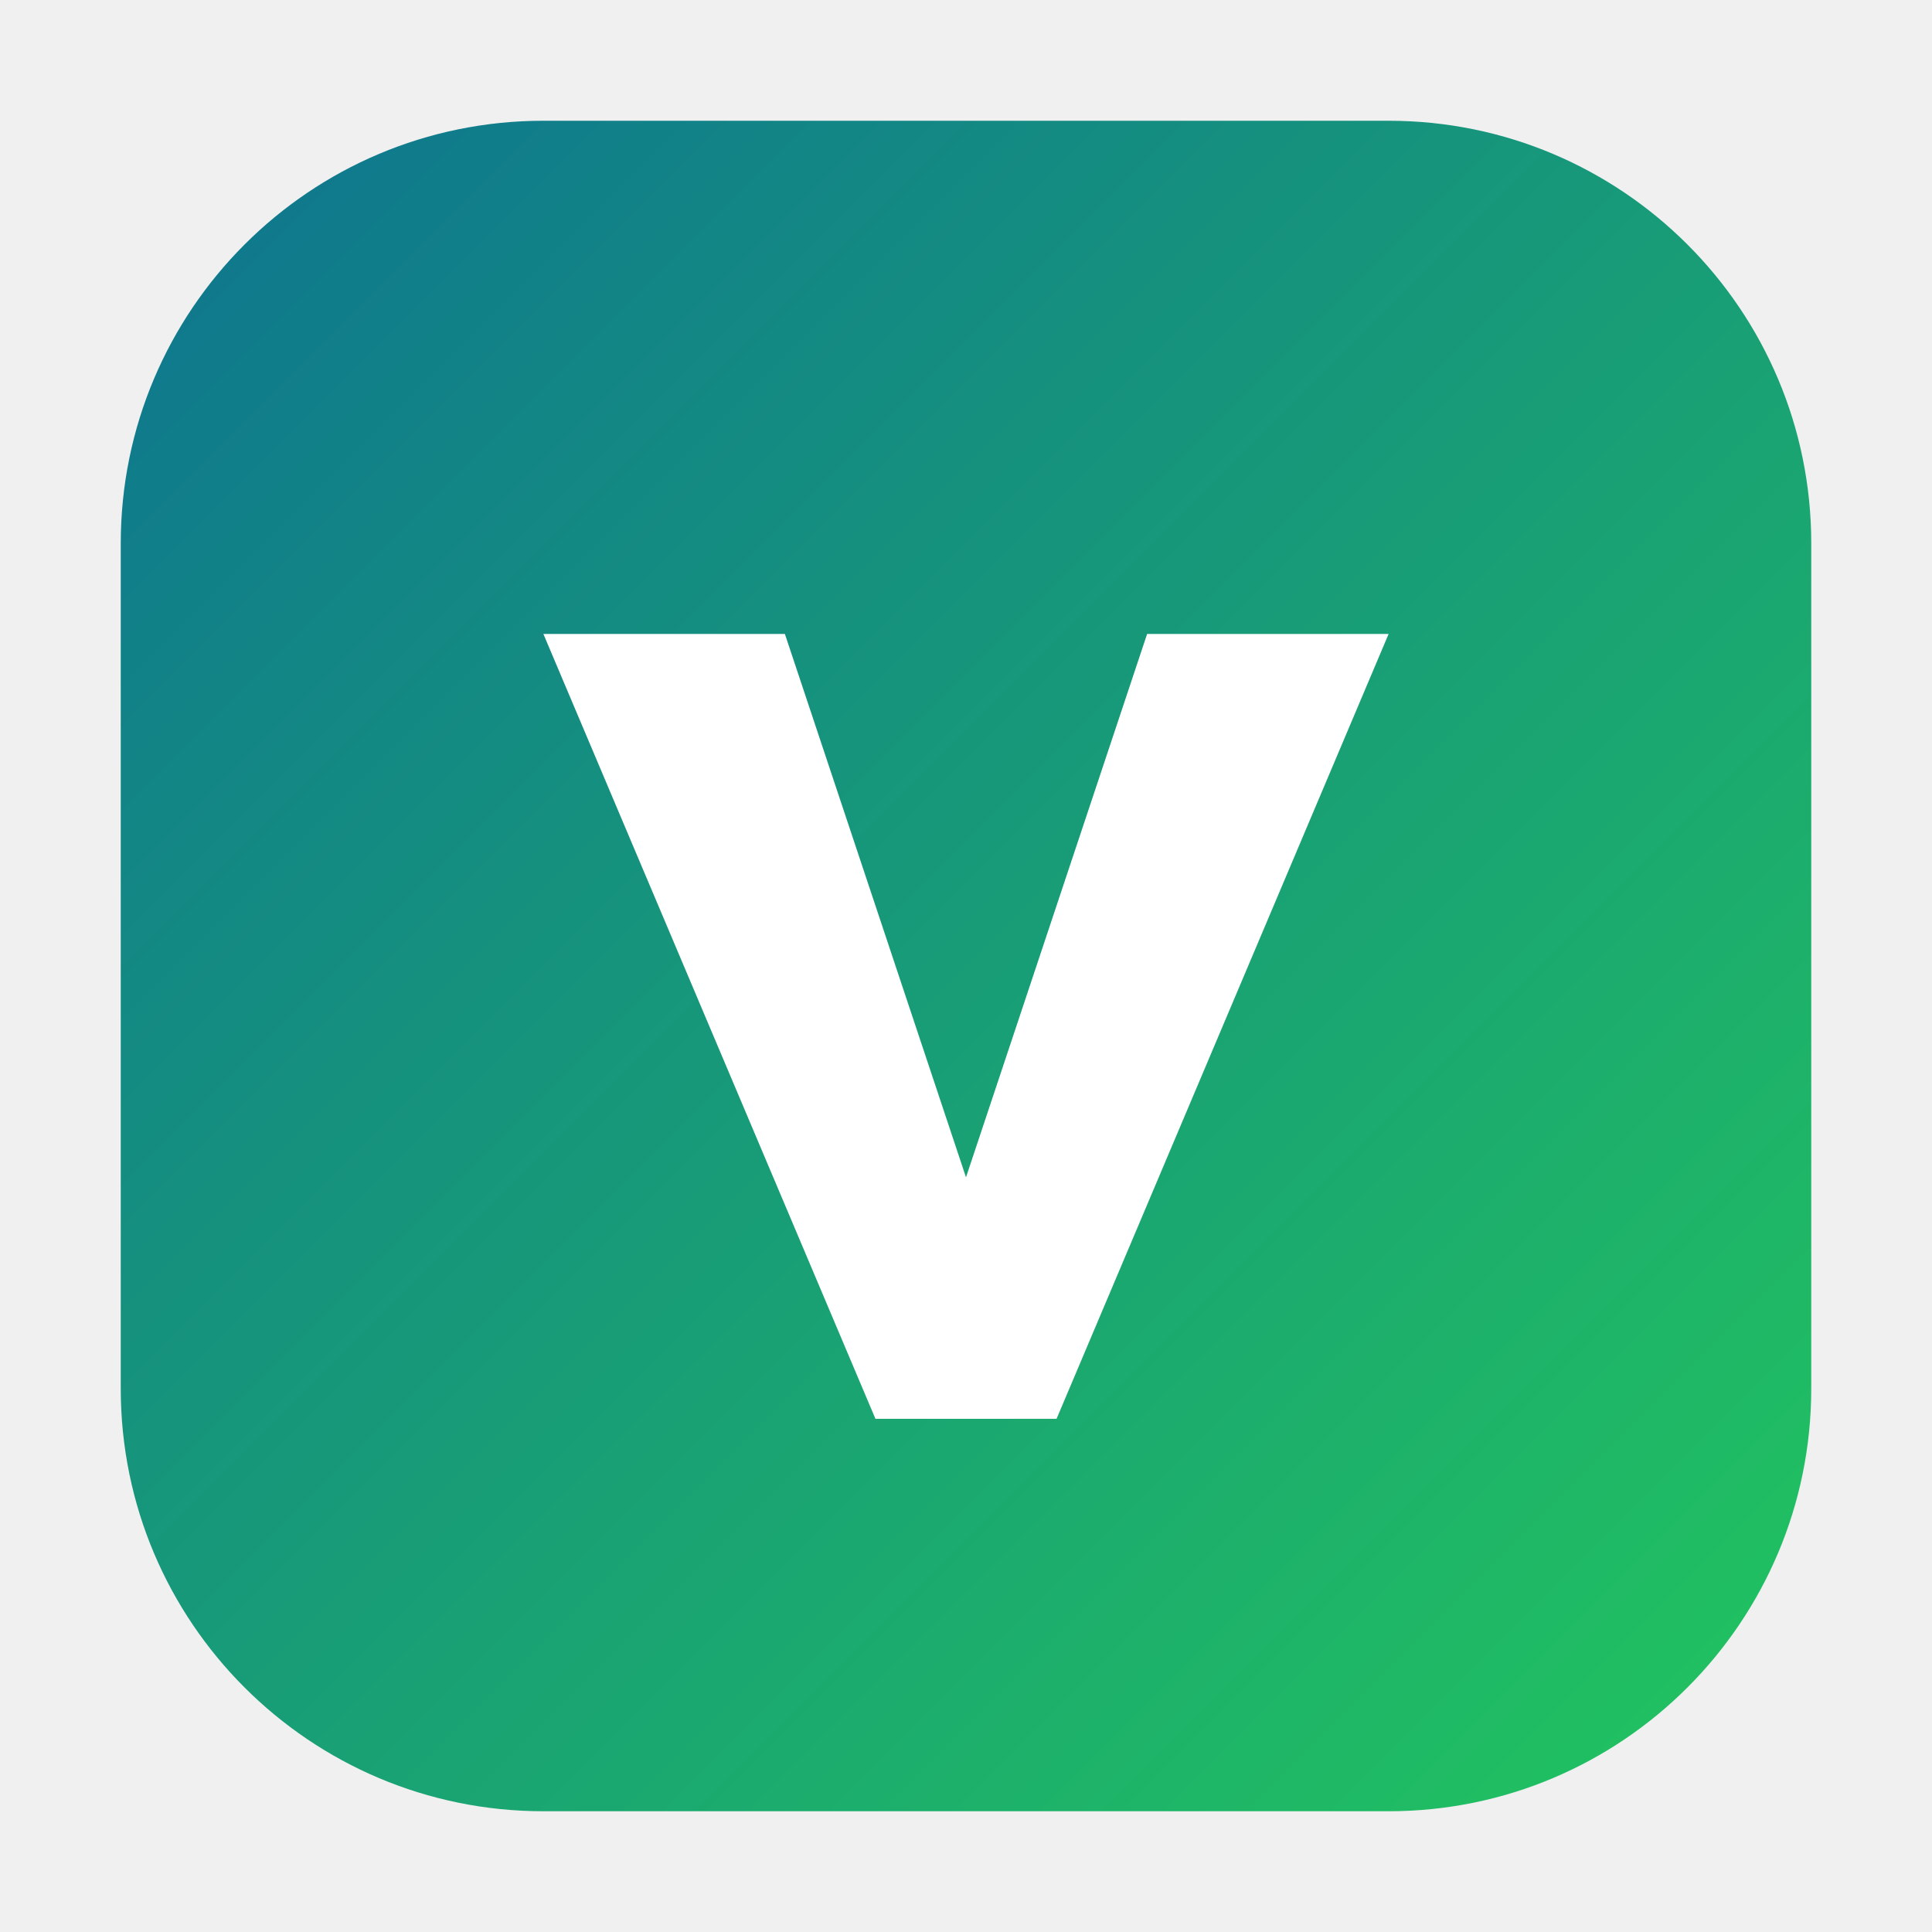
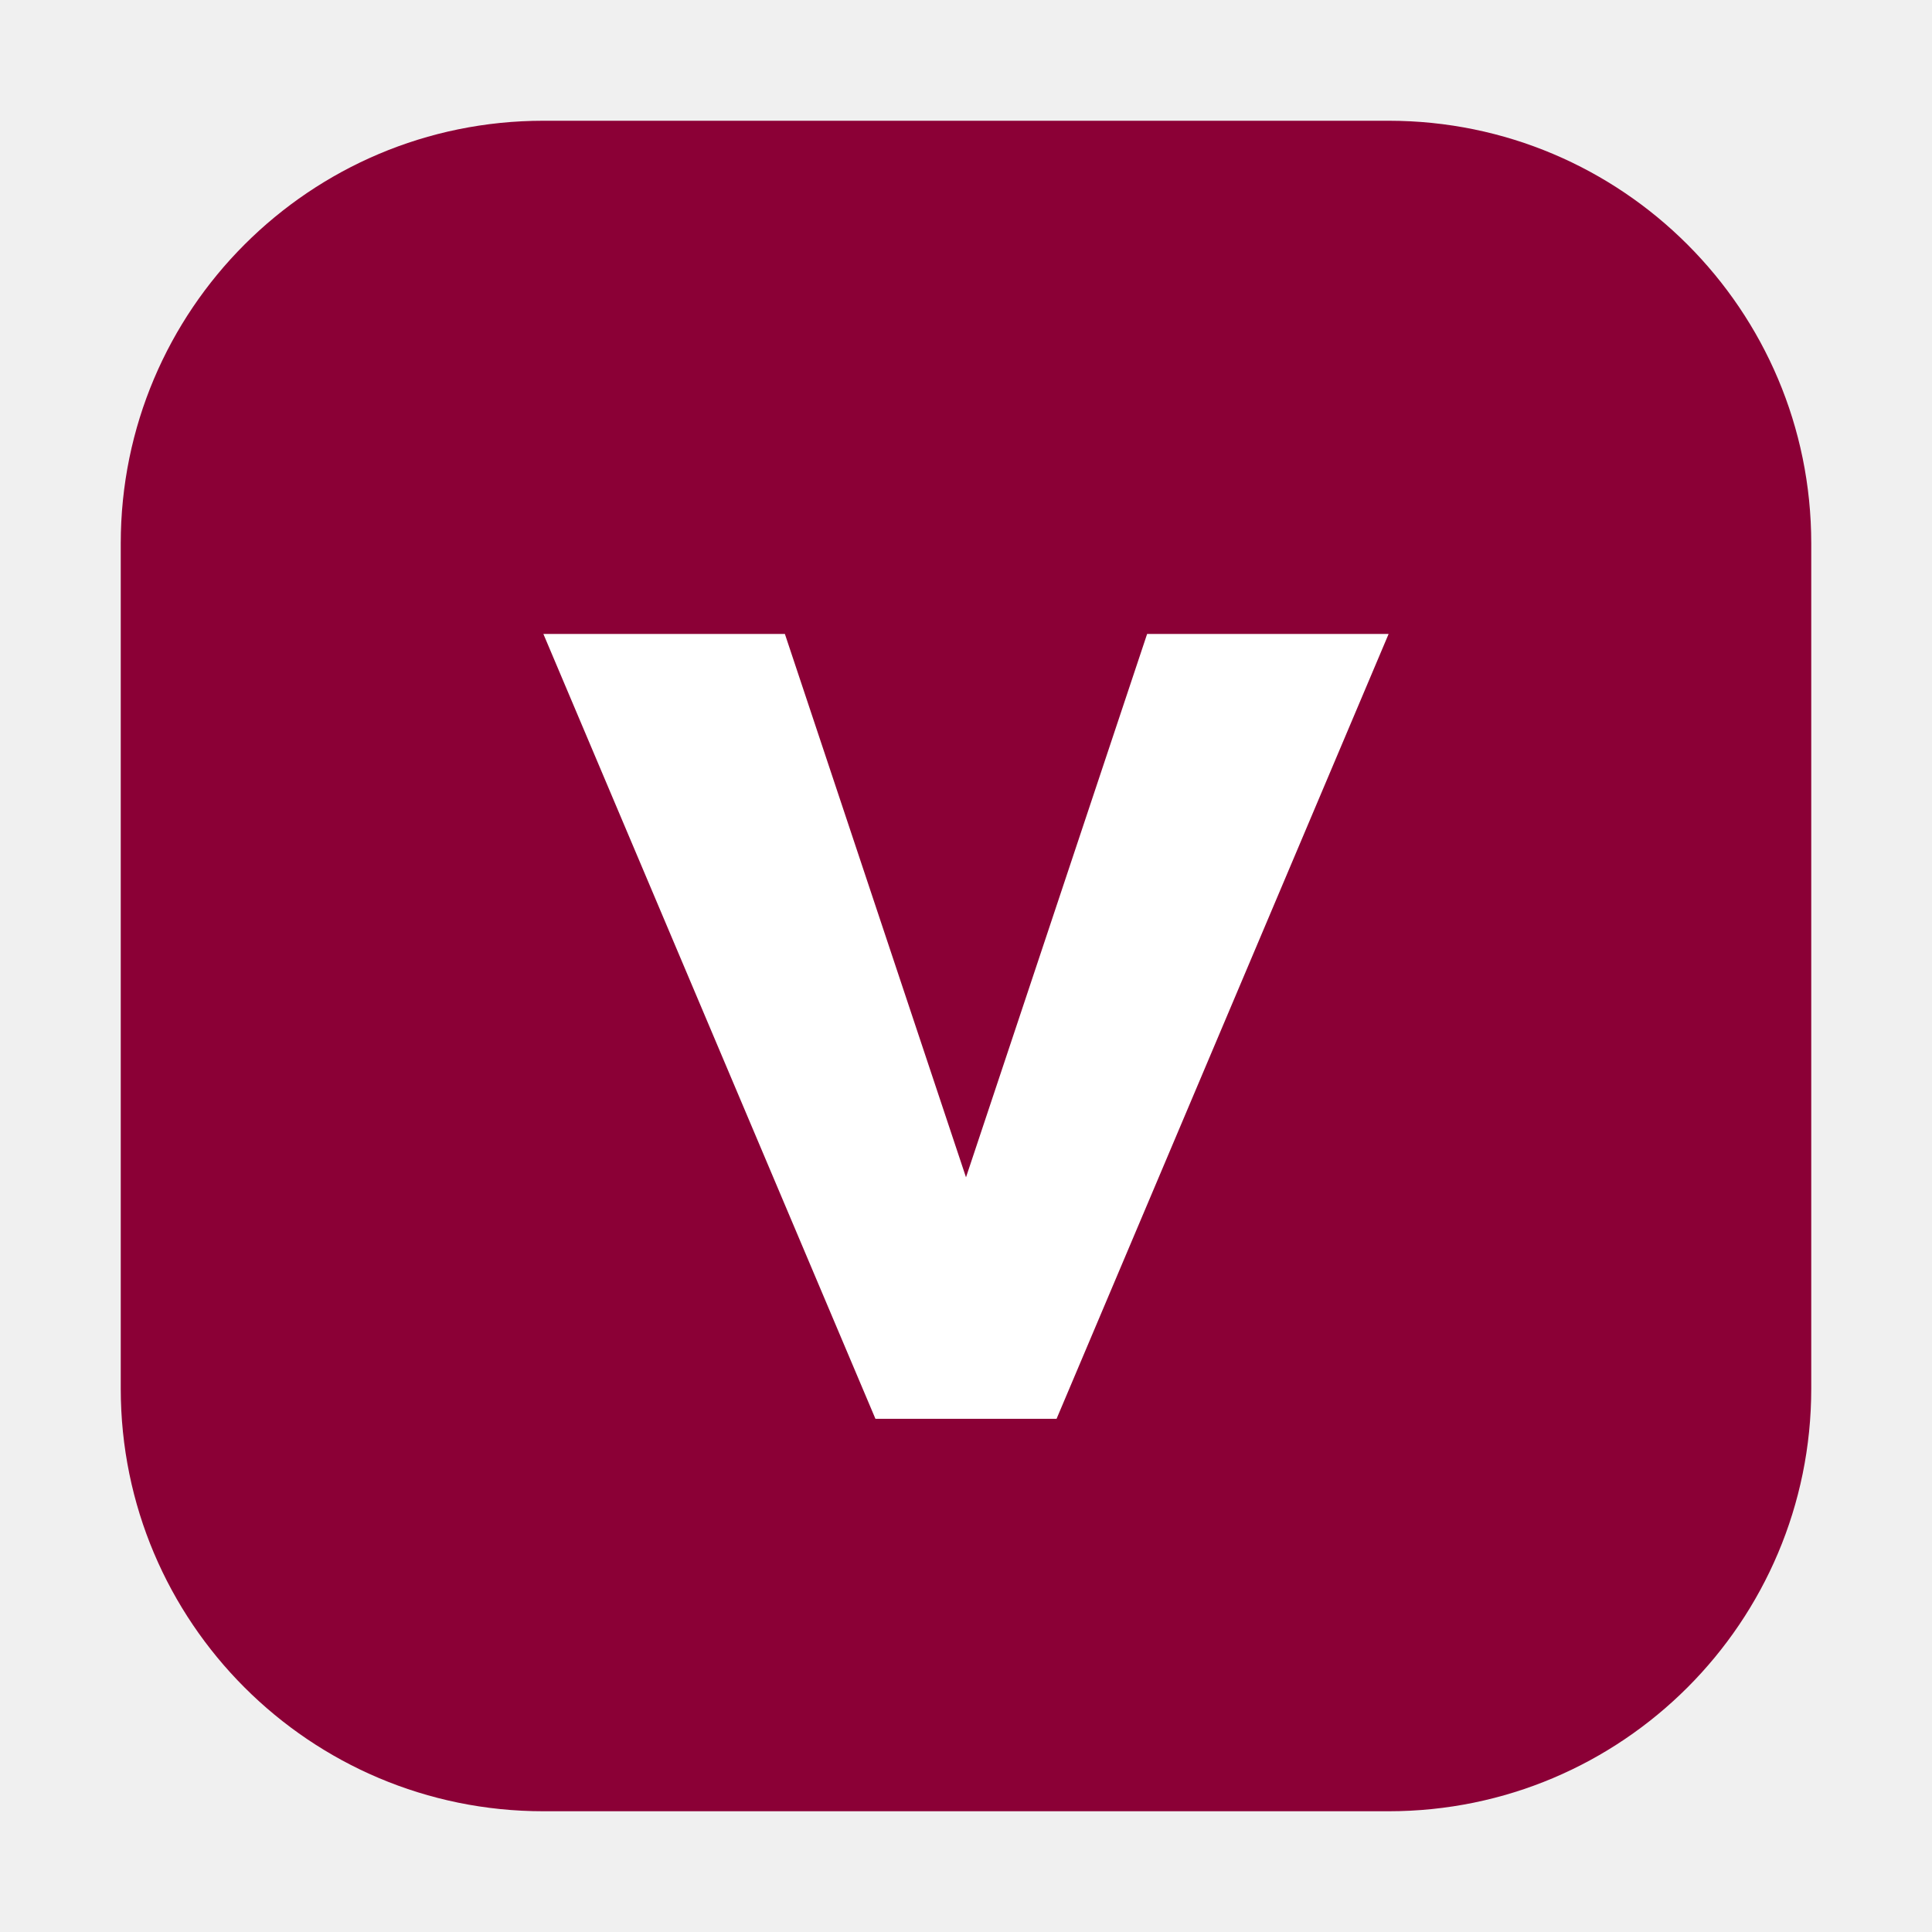
<svg xmlns="http://www.w3.org/2000/svg" viewBox="0 0 64 64">
-   <defs>
-     <linearGradient id="g" x1="0" y1="0" x2="1" y2="1">
-       <stop offset="0%" stop-color="#0e7490" />
-       <stop offset="100%" stop-color="#22c55e" />
-     </linearGradient>
-   </defs>
-   <rect x="4" y="4" width="56" height="56" rx="14" fill="url(#g)" />
+   <rect x="4" y="4" width="56" height="56" rx="14" fill="#8b0036" />
  <path d="M18 21h8l6 18 6-18h8L35 47h-6L18 21z" fill="#fff" />
</svg>
